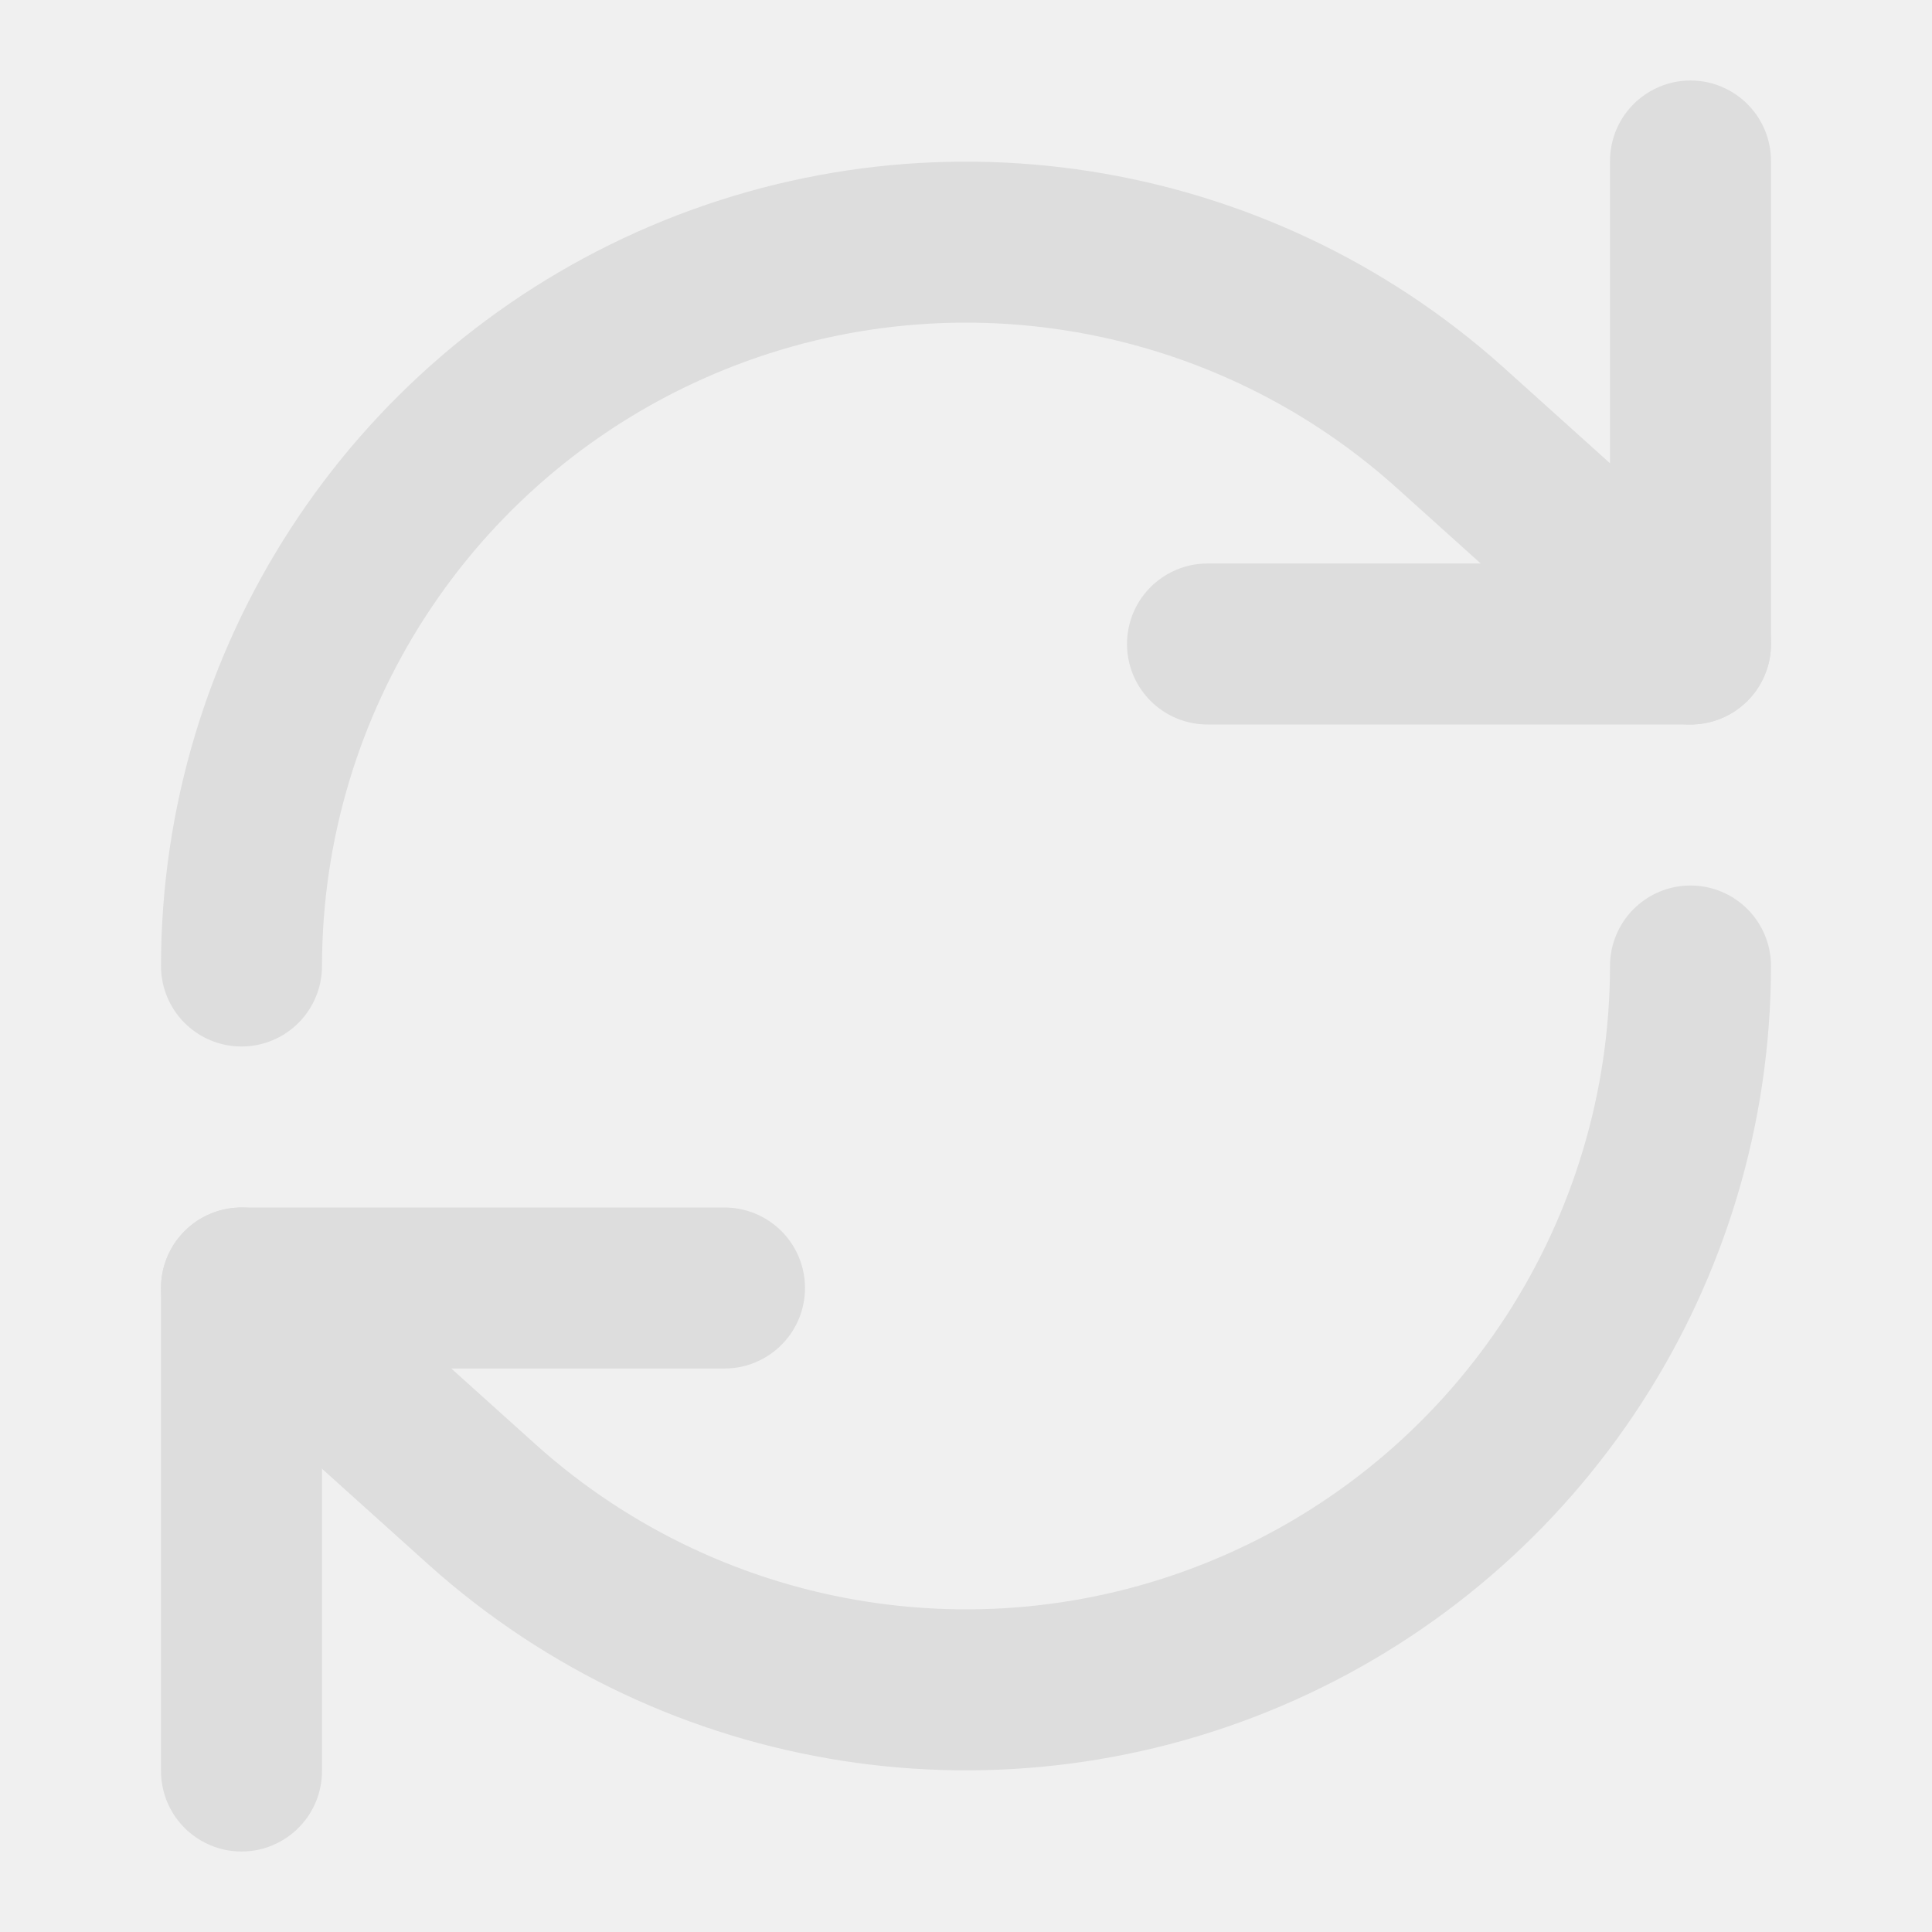
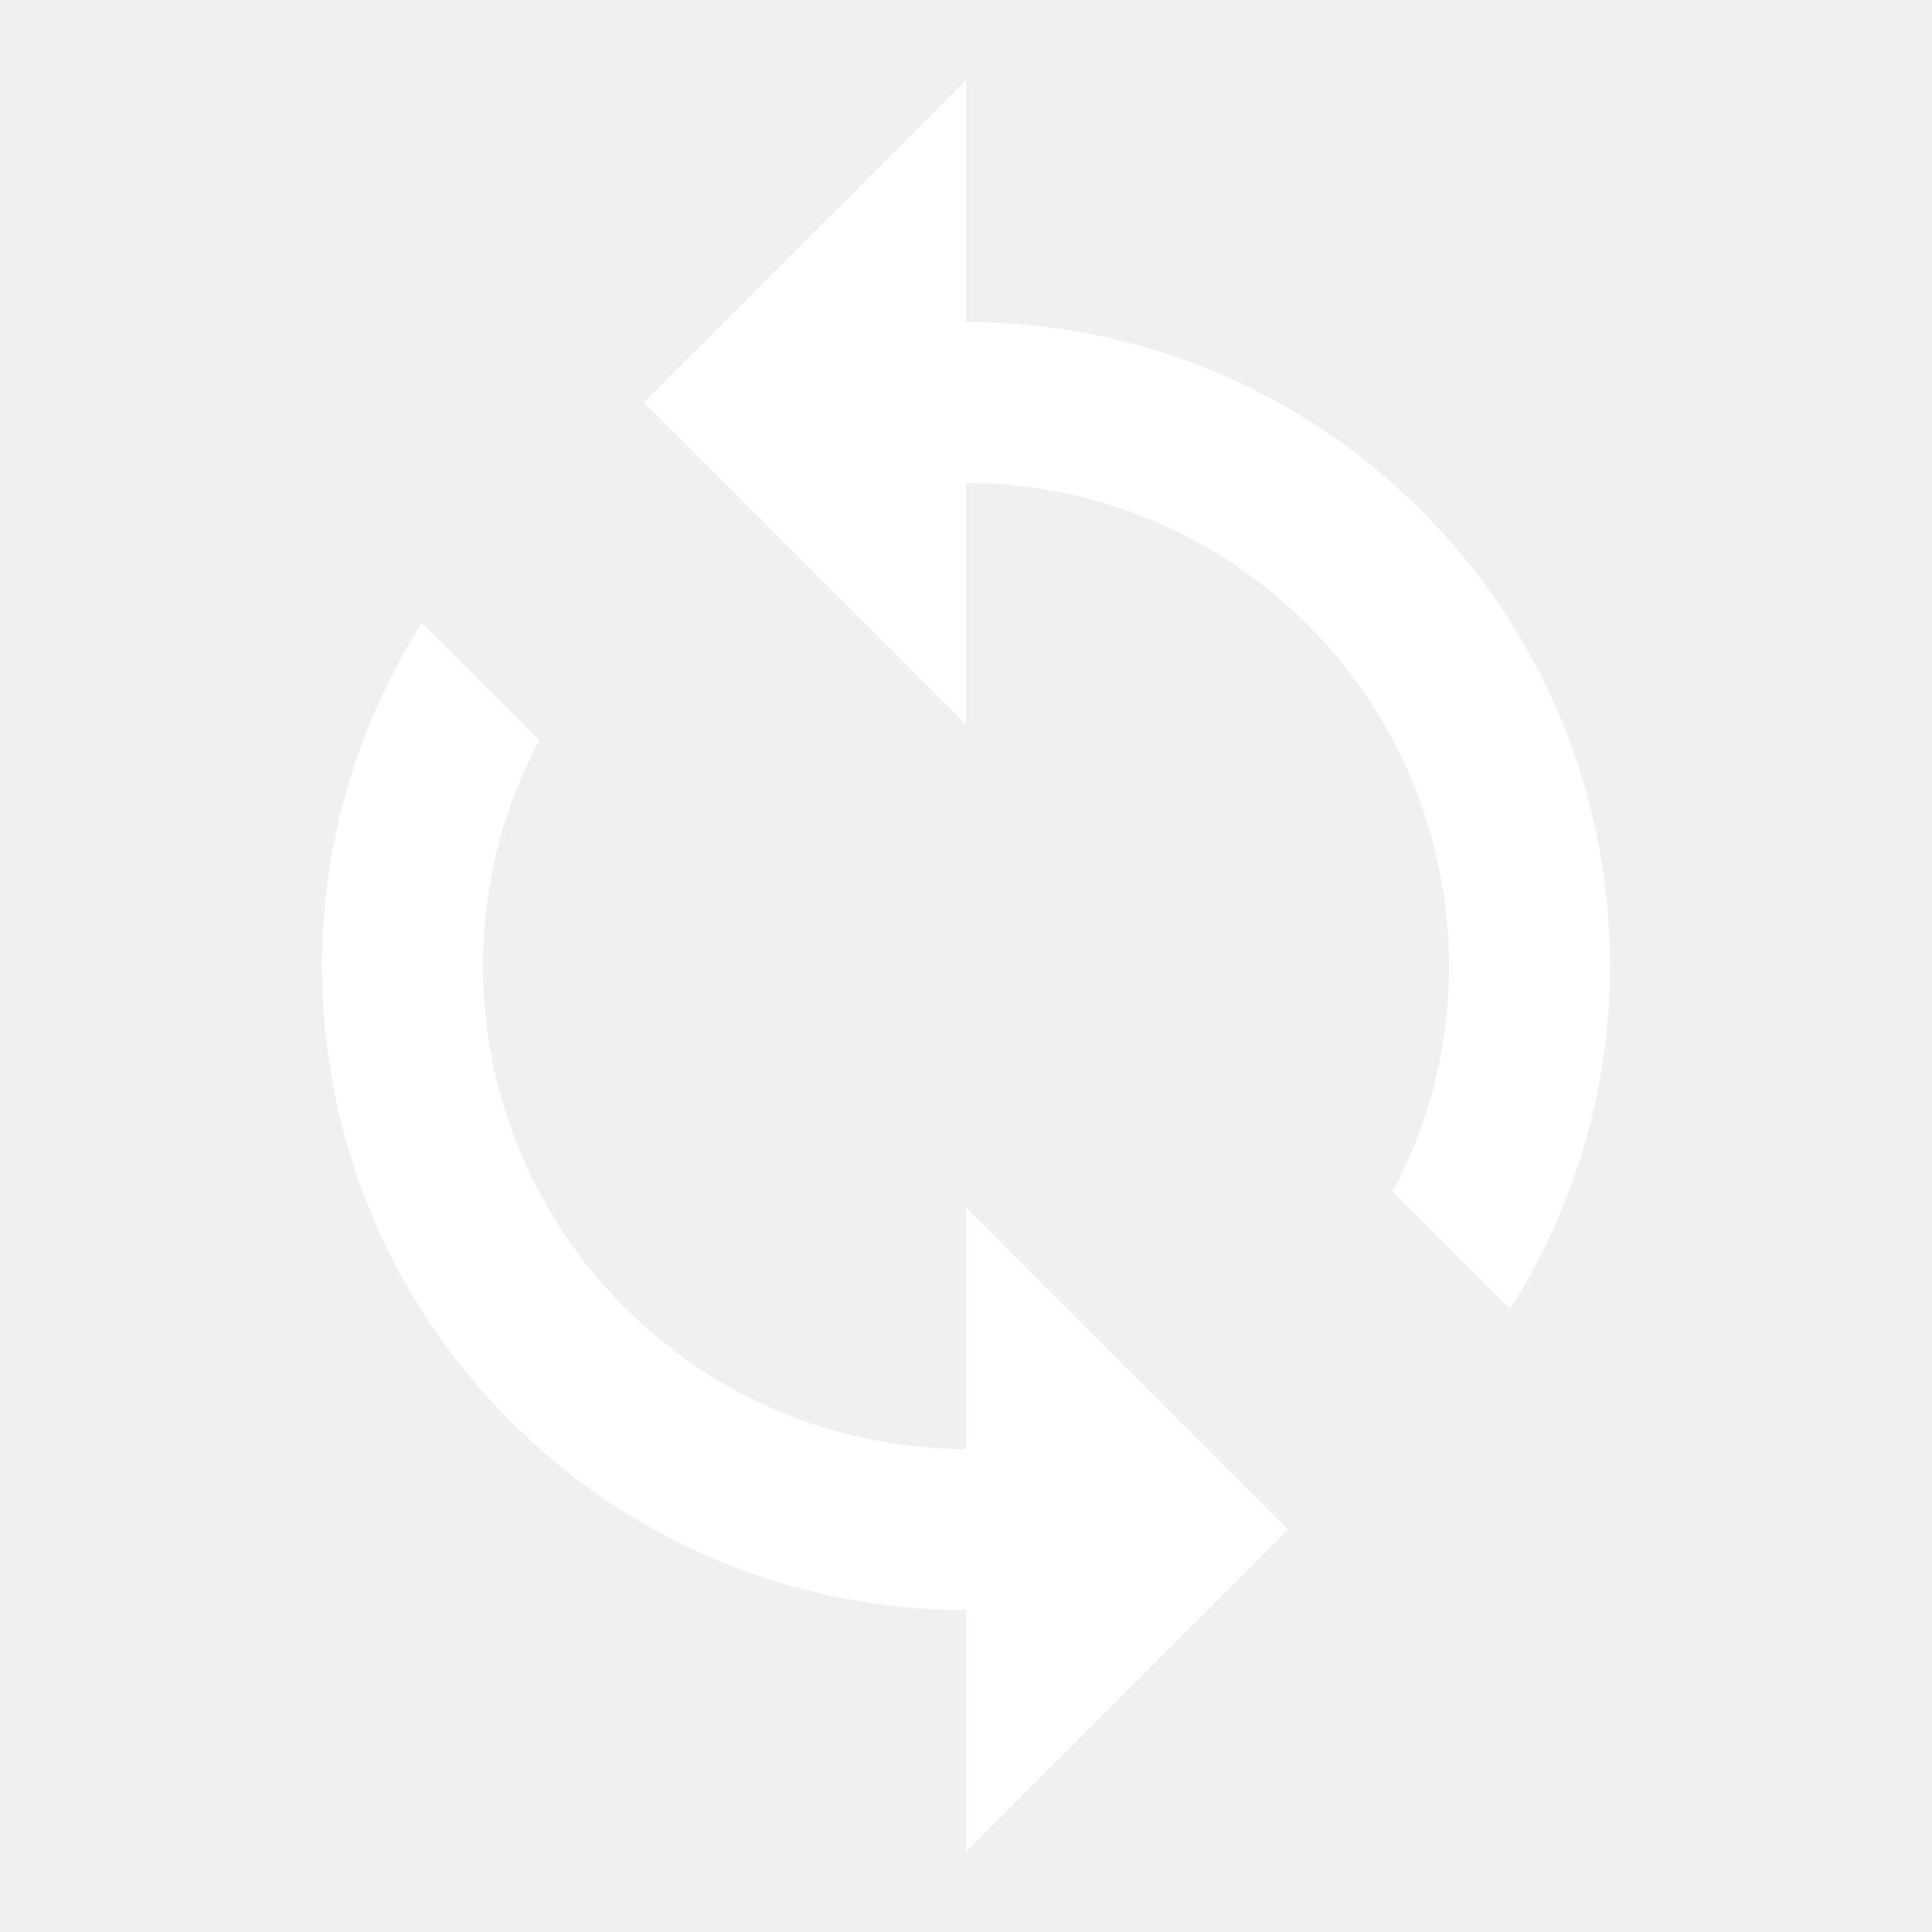
- <svg xmlns="http://www.w3.org/2000/svg" width="24" height="24" viewBox="0 0 24 24" fill="none" stroke="#dddddd" stroke-width="2" stroke-linecap="round" stroke-linejoin="round">
-   <path d="M21 2v6h-6" />
-   <path d="M3 12a9 9 0 0 1 15-6.7L21 8" />
-   <path d="M3 22v-6h6" />
-   <path d="M21 12a9 9 0 0 1-15 6.7L3 16" />
+ <svg xmlns="http://www.w3.org/2000/svg" height="24px" viewBox="0 0 24 24" width="24px" fill="#FFFFFF">
+   <path d="M.01 0h24v24h-24V0z" fill="none" />
+   <path d="M12 4V1L8 5l4 4V6c3.31 0 6 2.69 6 6 0 1.01-.25 1.97-.7 2.8l1.46 1.46C19.54 15.03 20 13.57 20 12c0-4.42-3.58-8-8-8zm0 14c-3.31 0-6-2.69-6-6 0-1.01.25-1.97.7-2.8L5.24 7.74C4.46 8.97 4 10.43 4 12c0 4.42 3.58 8 8 8v3l4-4-4-4v3z" />
</svg>
